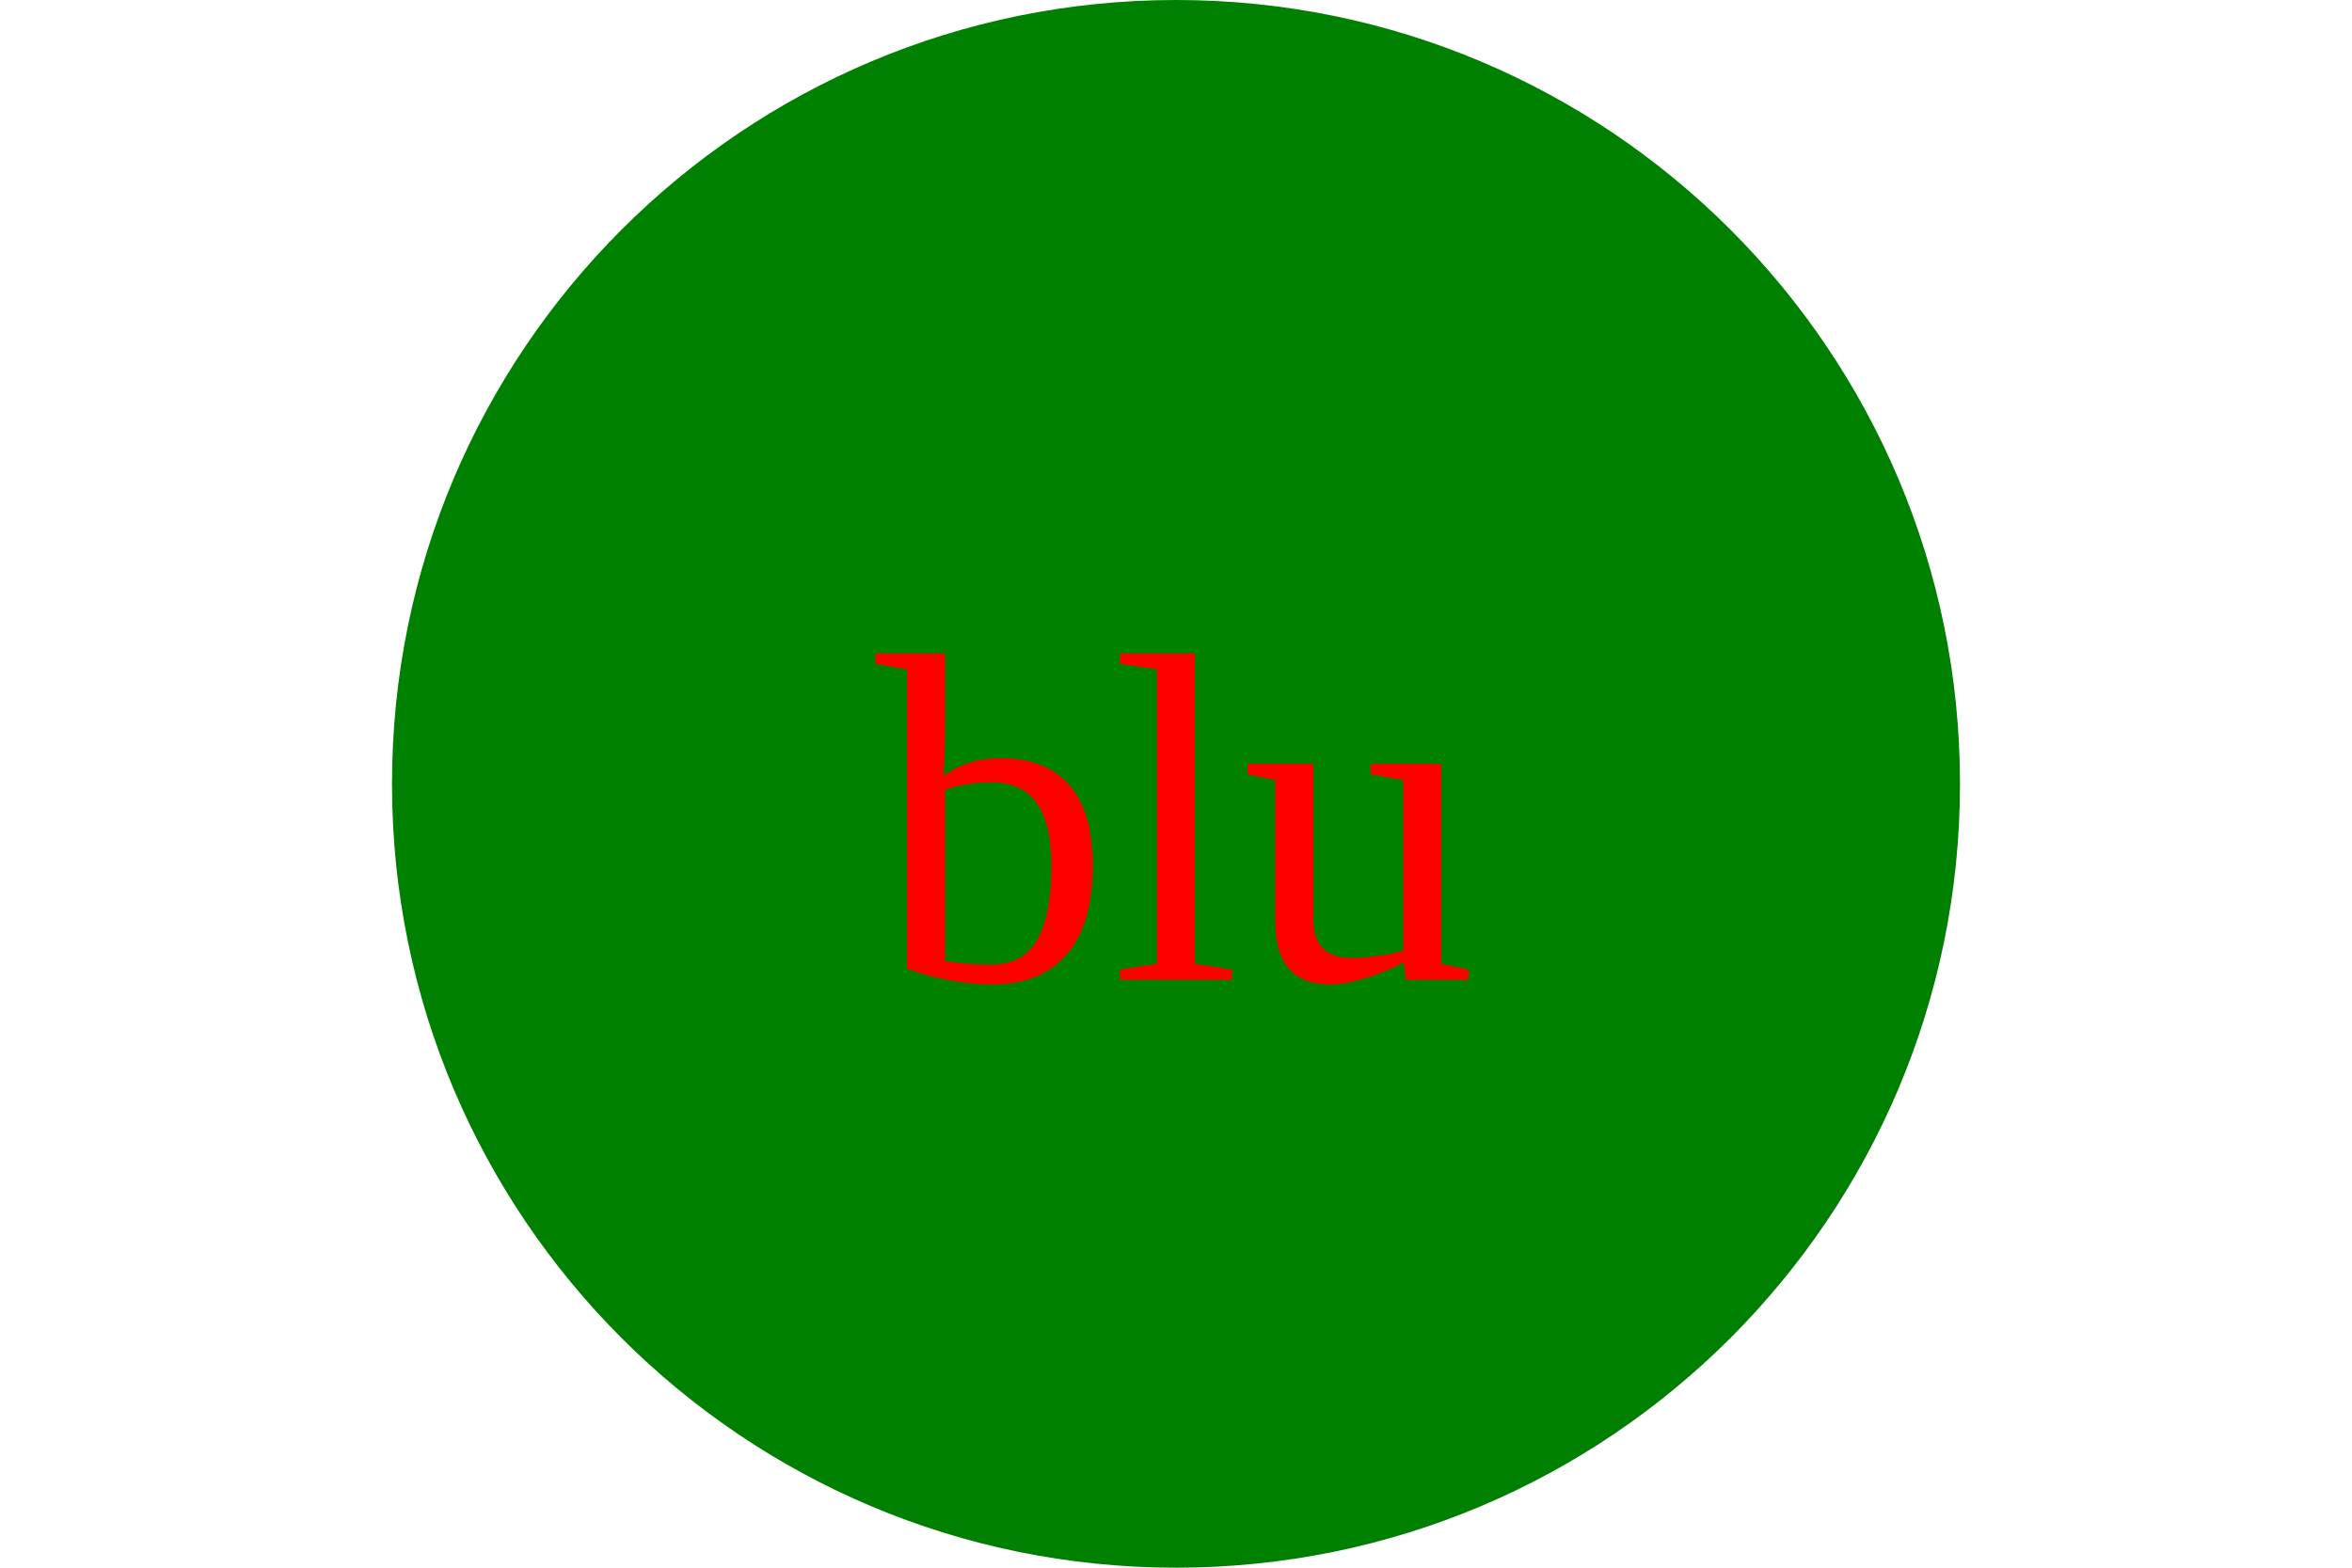
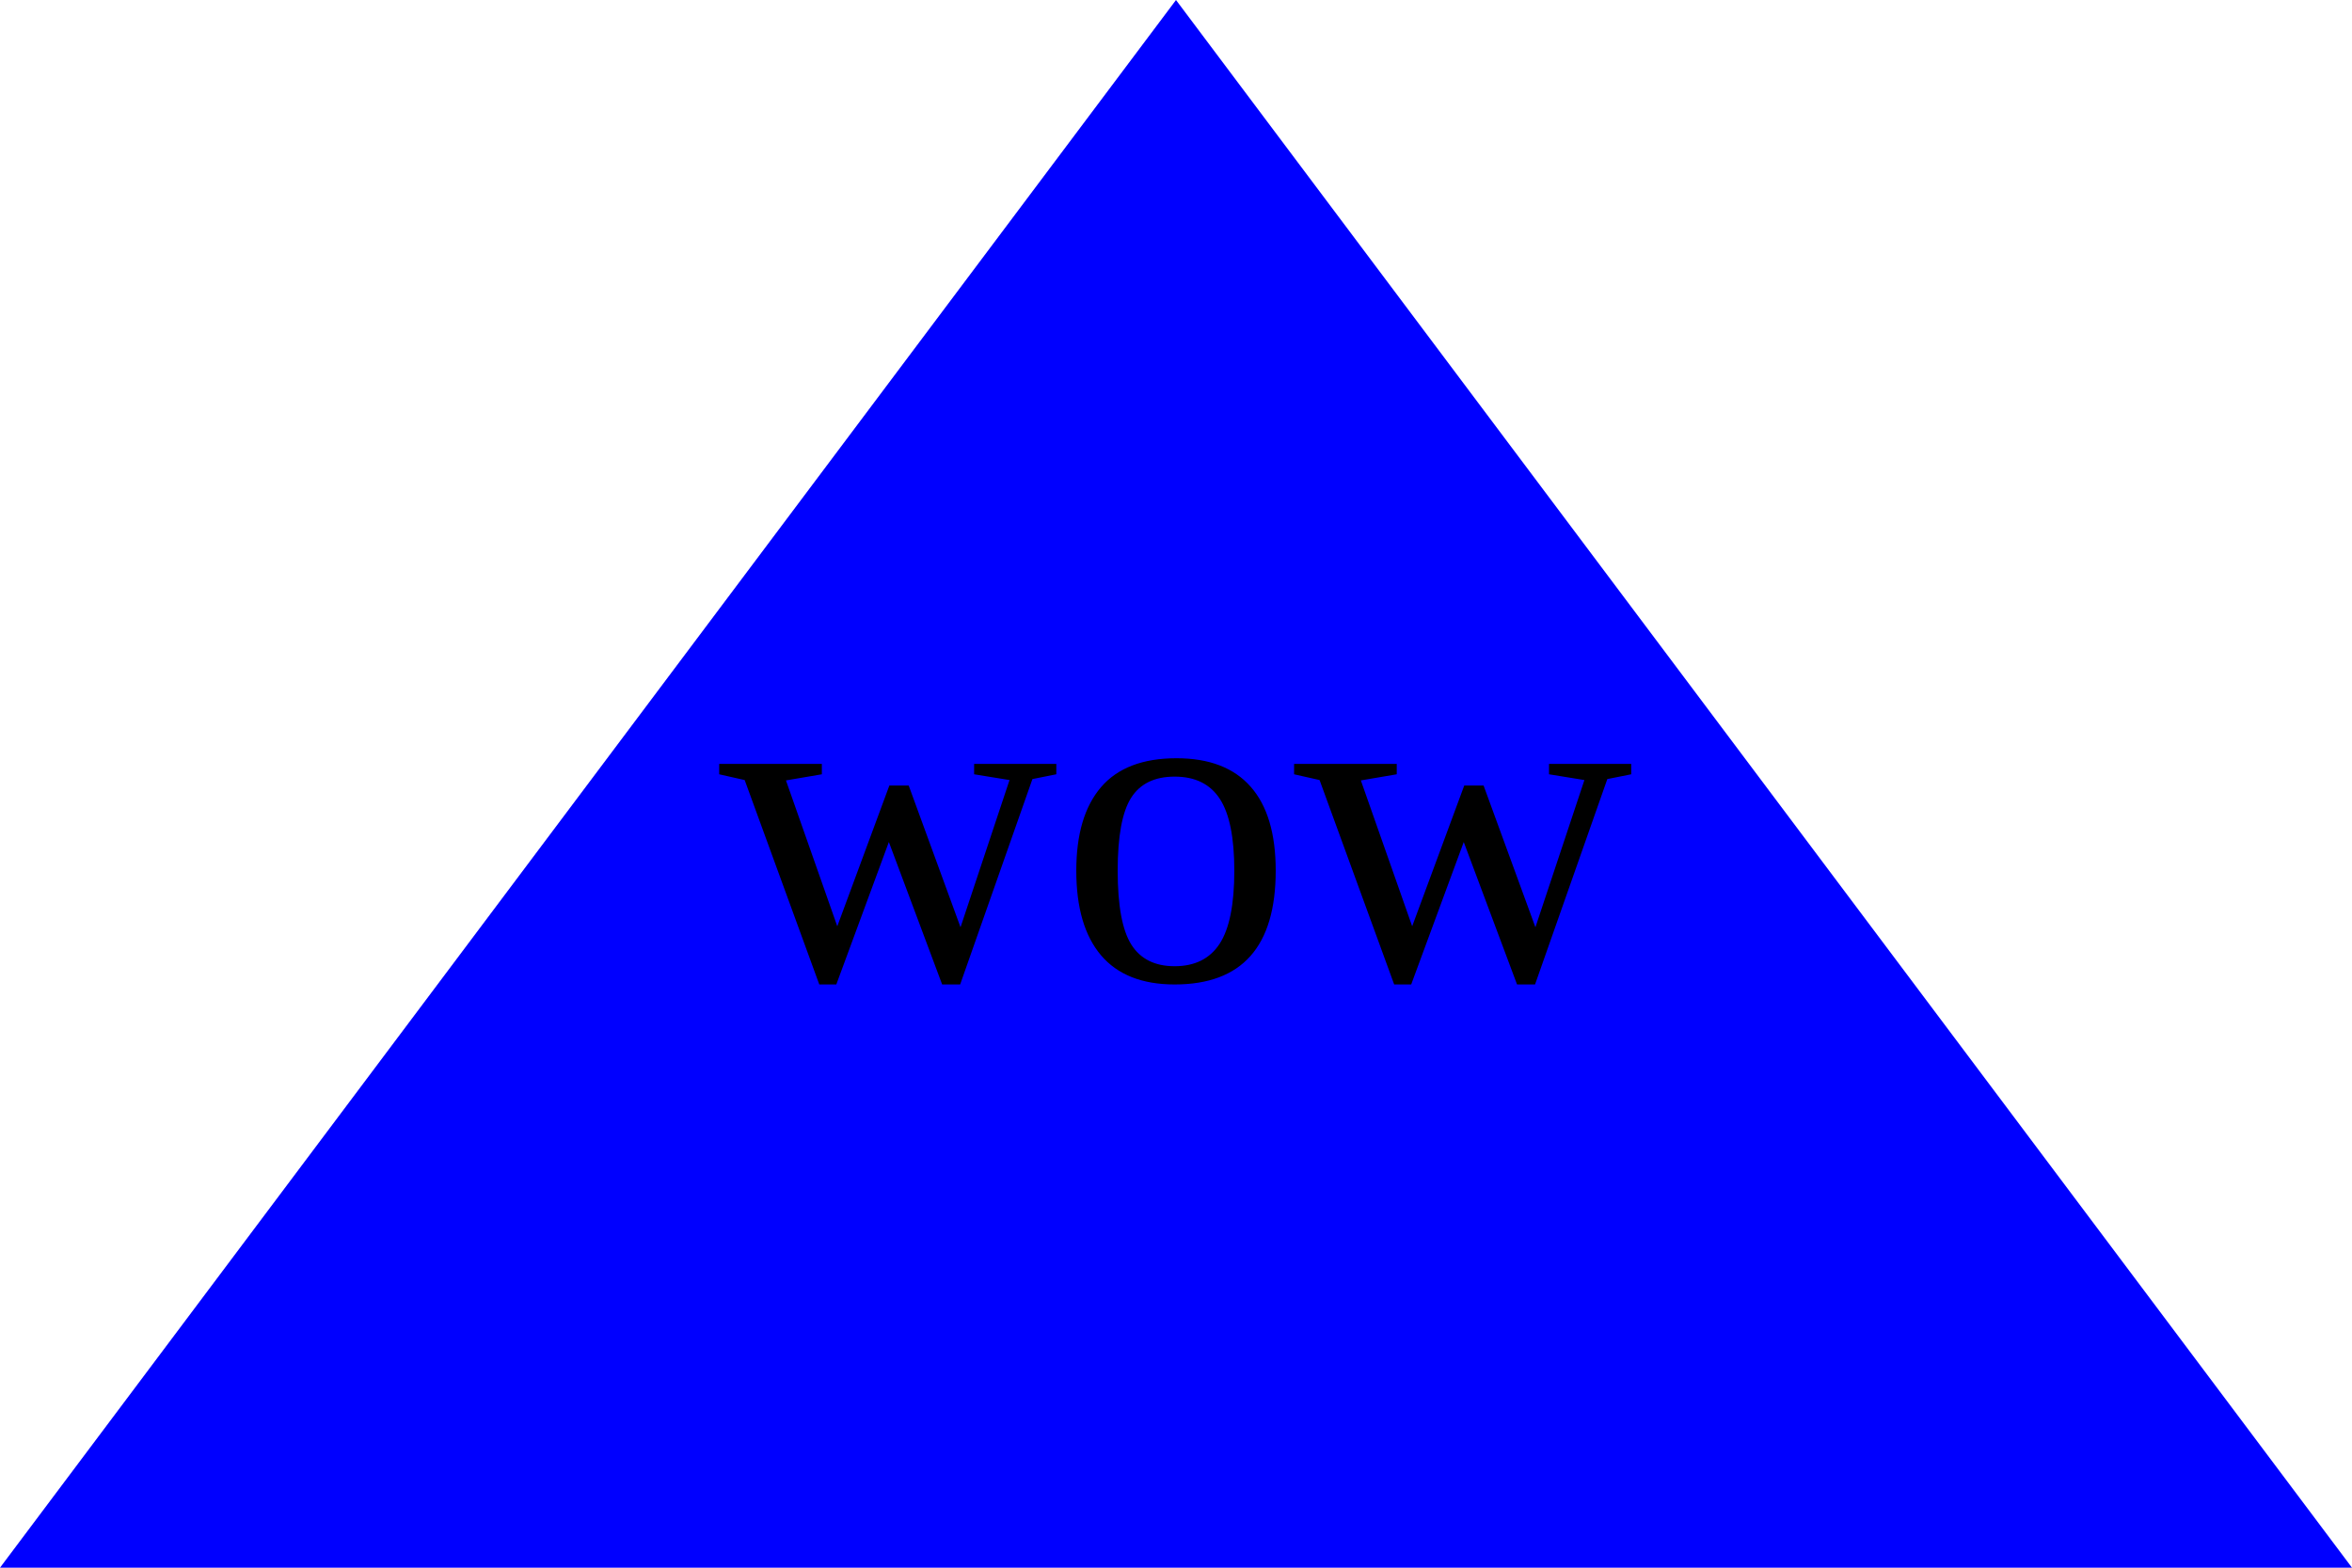
<svg xmlns="http://www.w3.org/2000/svg" version="1.1" width="300" height="200">
-   <circle cx="150" cy="100" r="100" fill="green" />
-   <text x="150" y="125" font-size="60" text-anchor="middle" fill="red">blu</text>
+   <polygon points="0 200, 150 0, 300 200" fill="blue" />
+   <text x="150" y="125" font-size="60" text-anchor="middle" fill="black">wow</text>
</svg>
